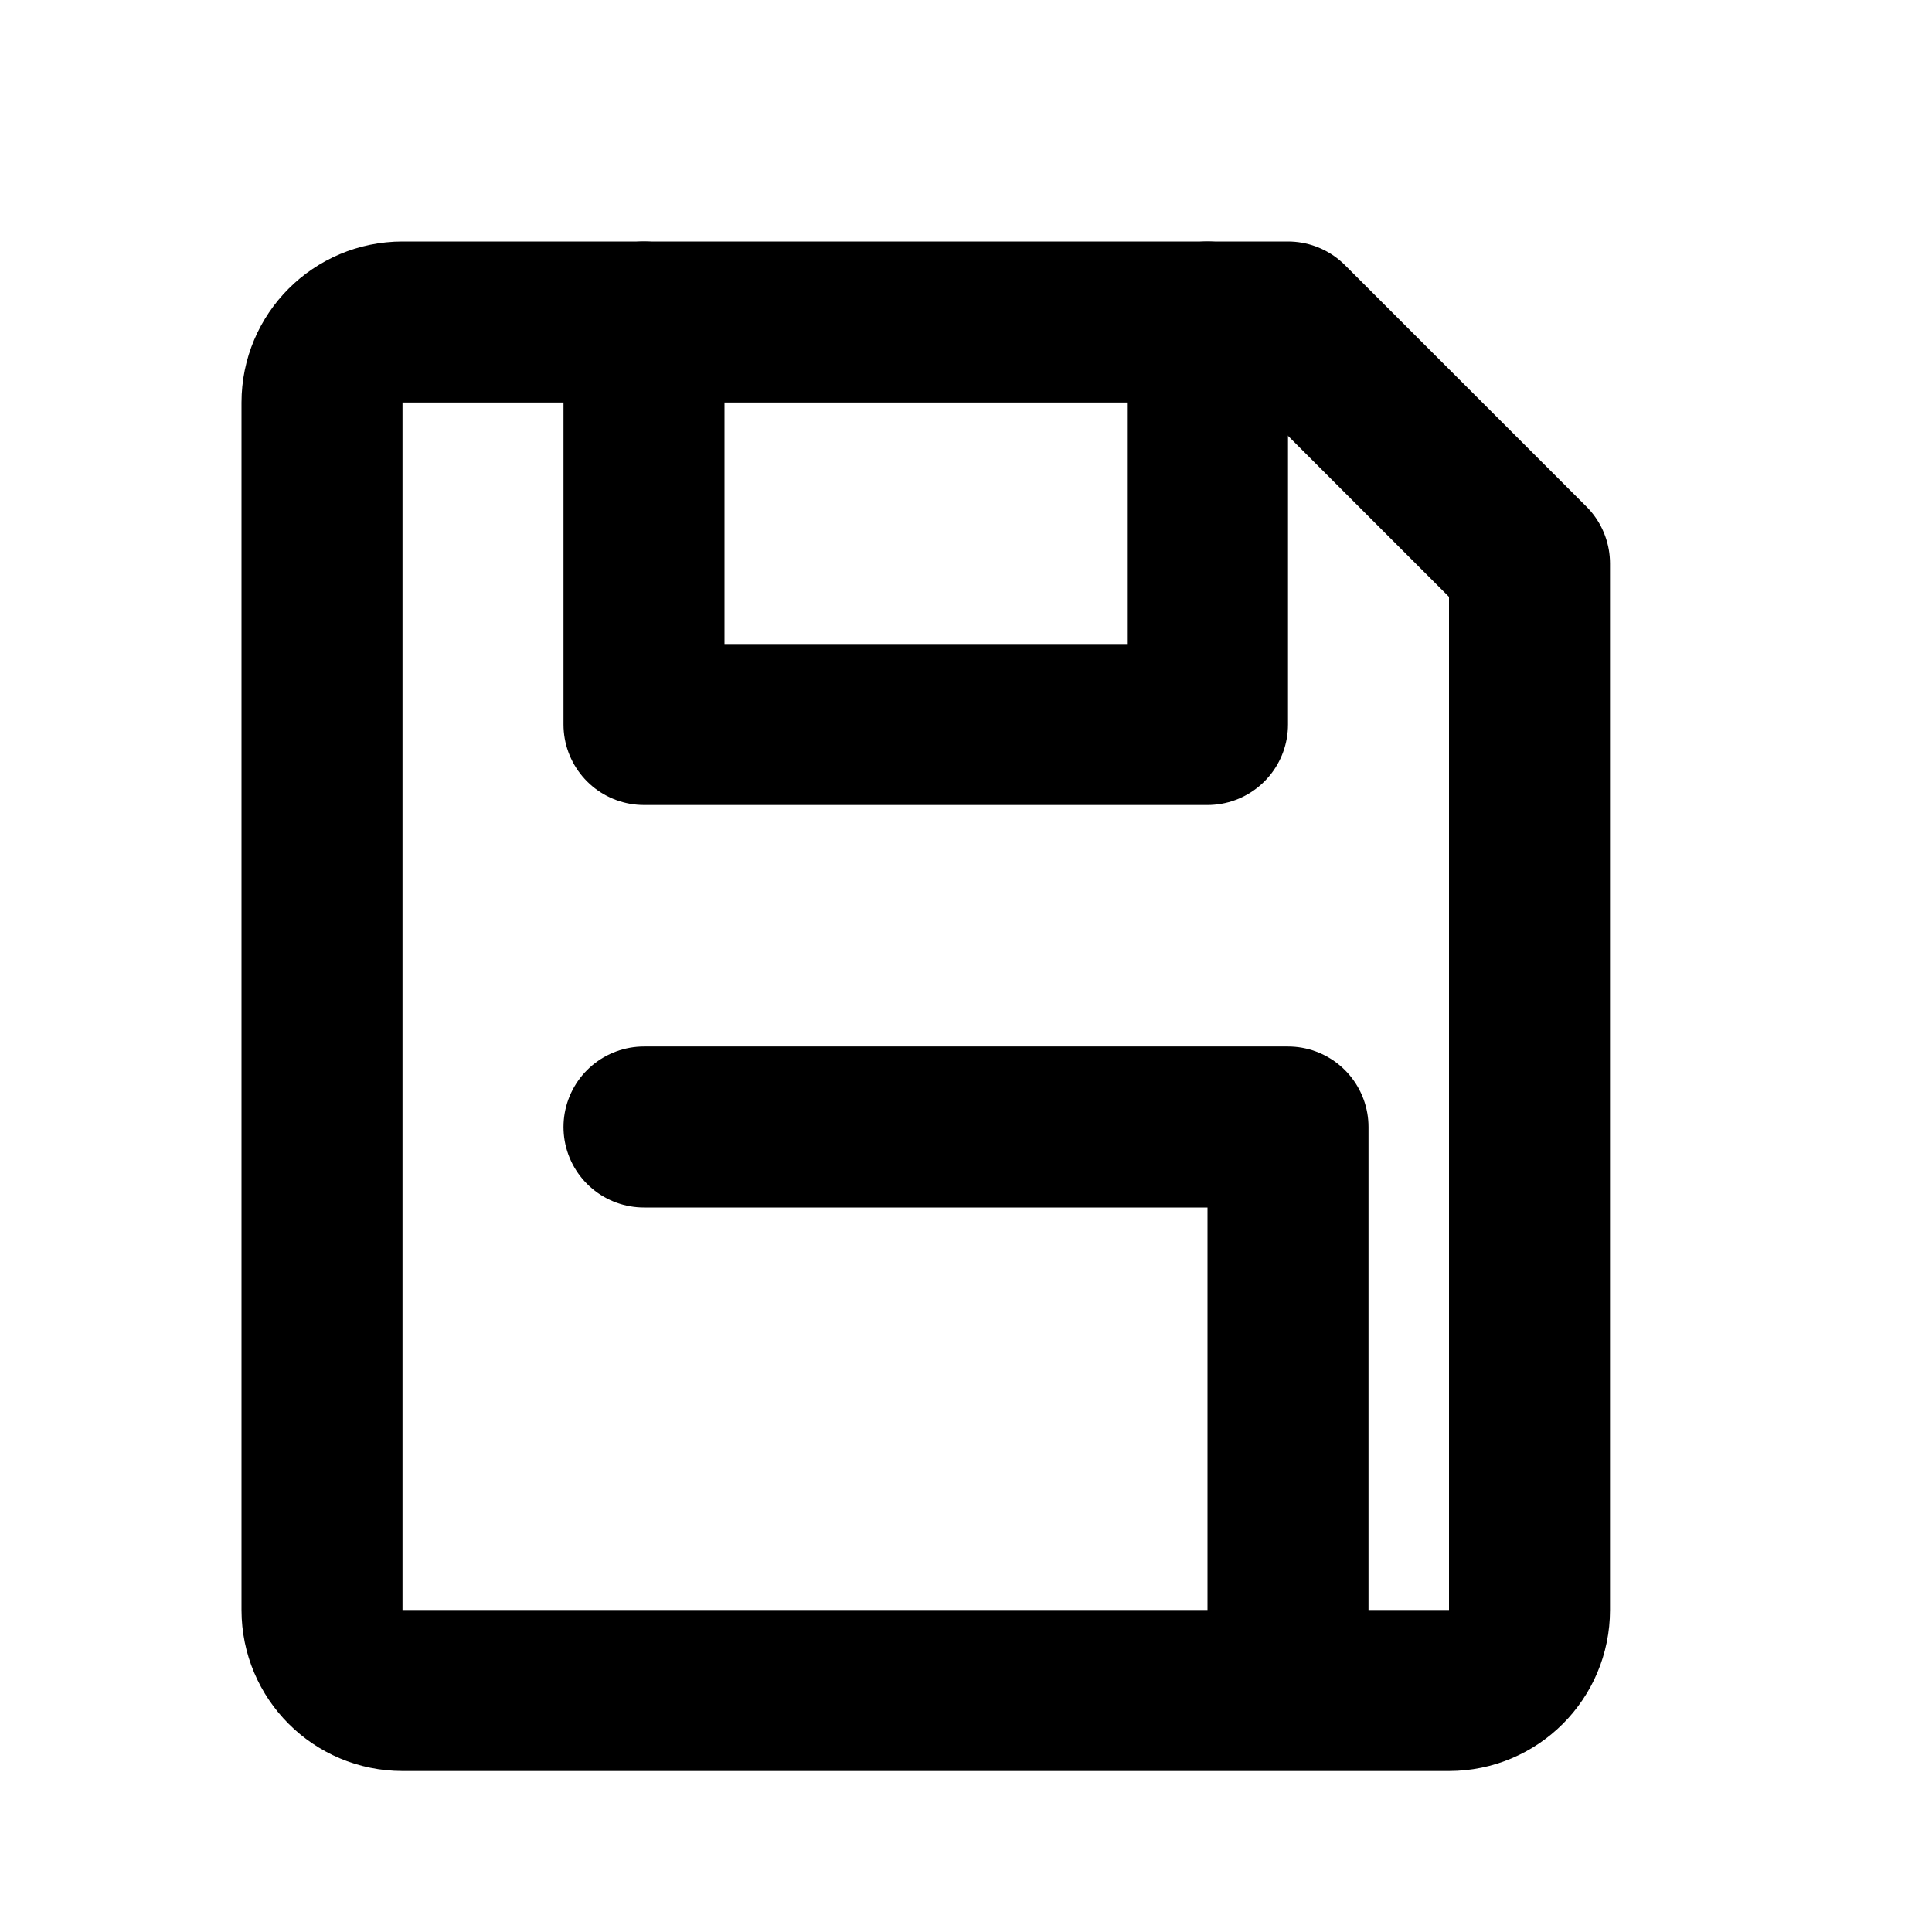
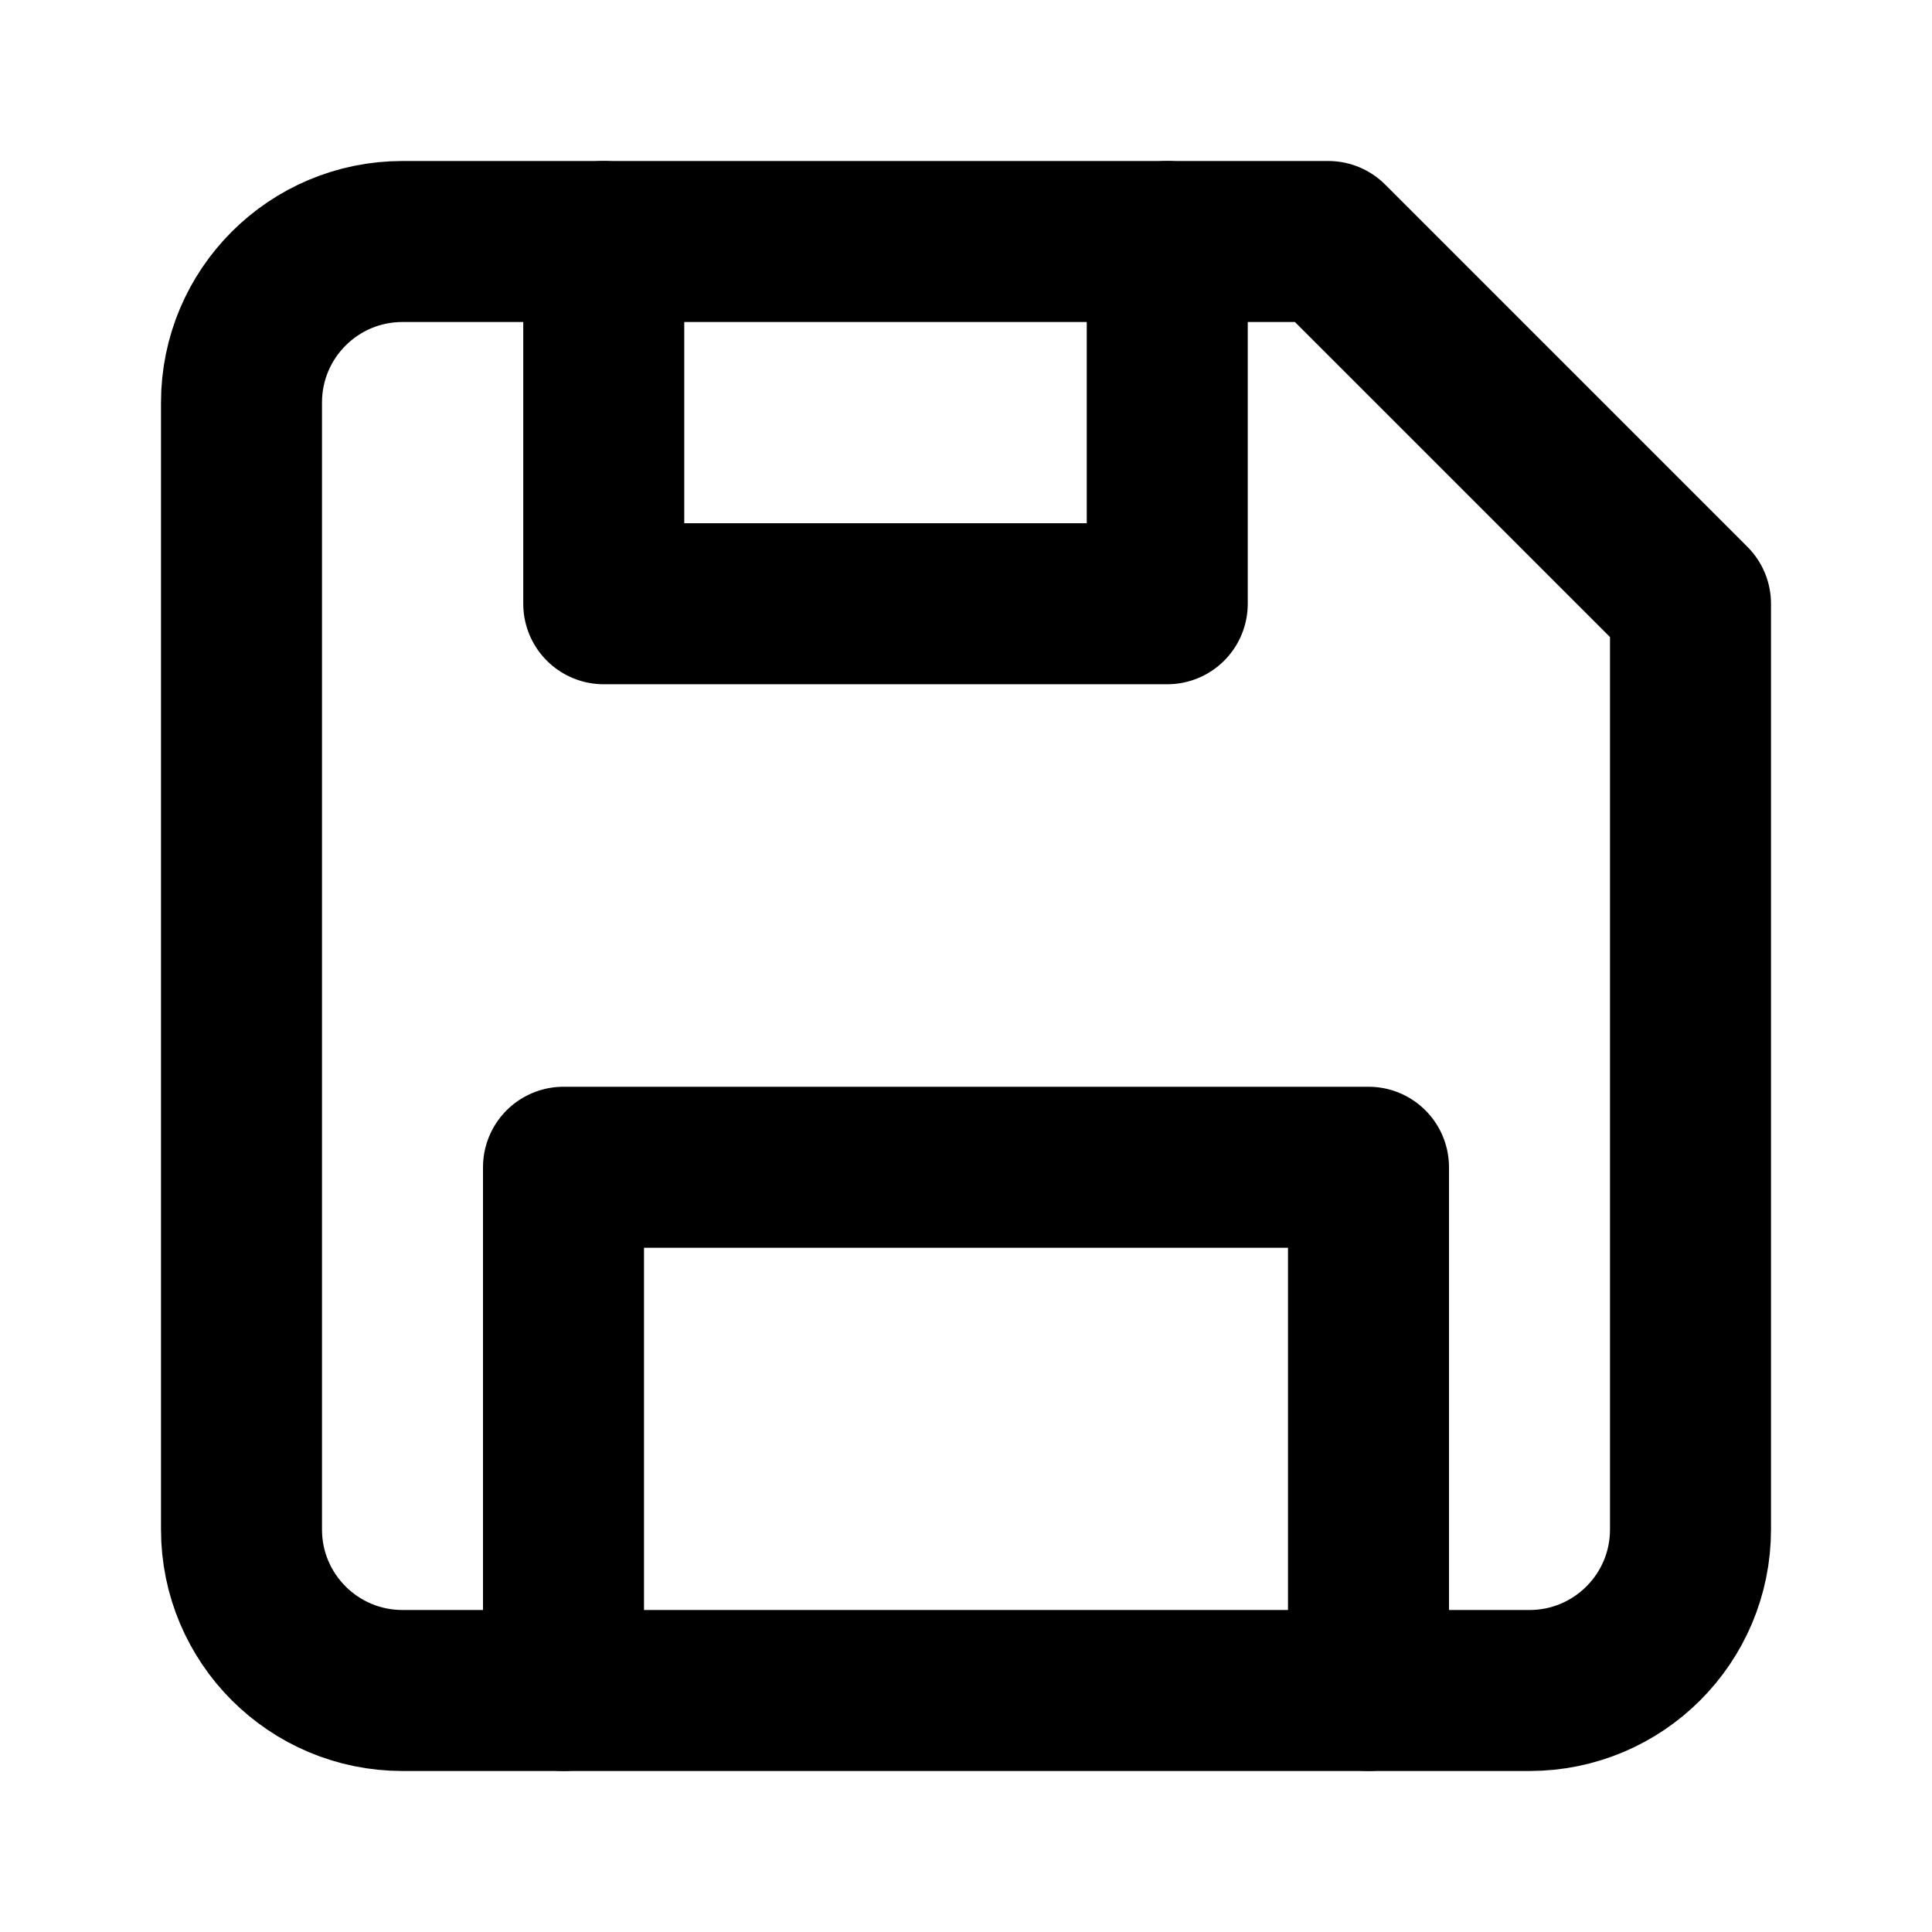
<svg xmlns="http://www.w3.org/2000/svg" viewBox="0 0 24 24" fill="none">
  <g stroke="currentColor" stroke-width="2" stroke-linecap="round" stroke-linejoin="round">
-     <path d="M5 4h11l3 3v13a1 1 0 0 1-1 1H5a1 1 0 0 1-1-1V5a1 1 0 0 1 1-1Z" />
-     <path d="M8 4v5h7V4" />
-     <path d="M8 14h8v6" />
+     <path d="M5 3h11.5L21 7.5V19a2 2 0 0 1-2 2H5a2 2 0 0 1-2-2V5a2 2 0 0 1 2-2Z" />
+     <path d="M7.5 3v4.5h7V3" />
+     <path d="M7 21v-6.5h10V21" />
  </g>
</svg>
